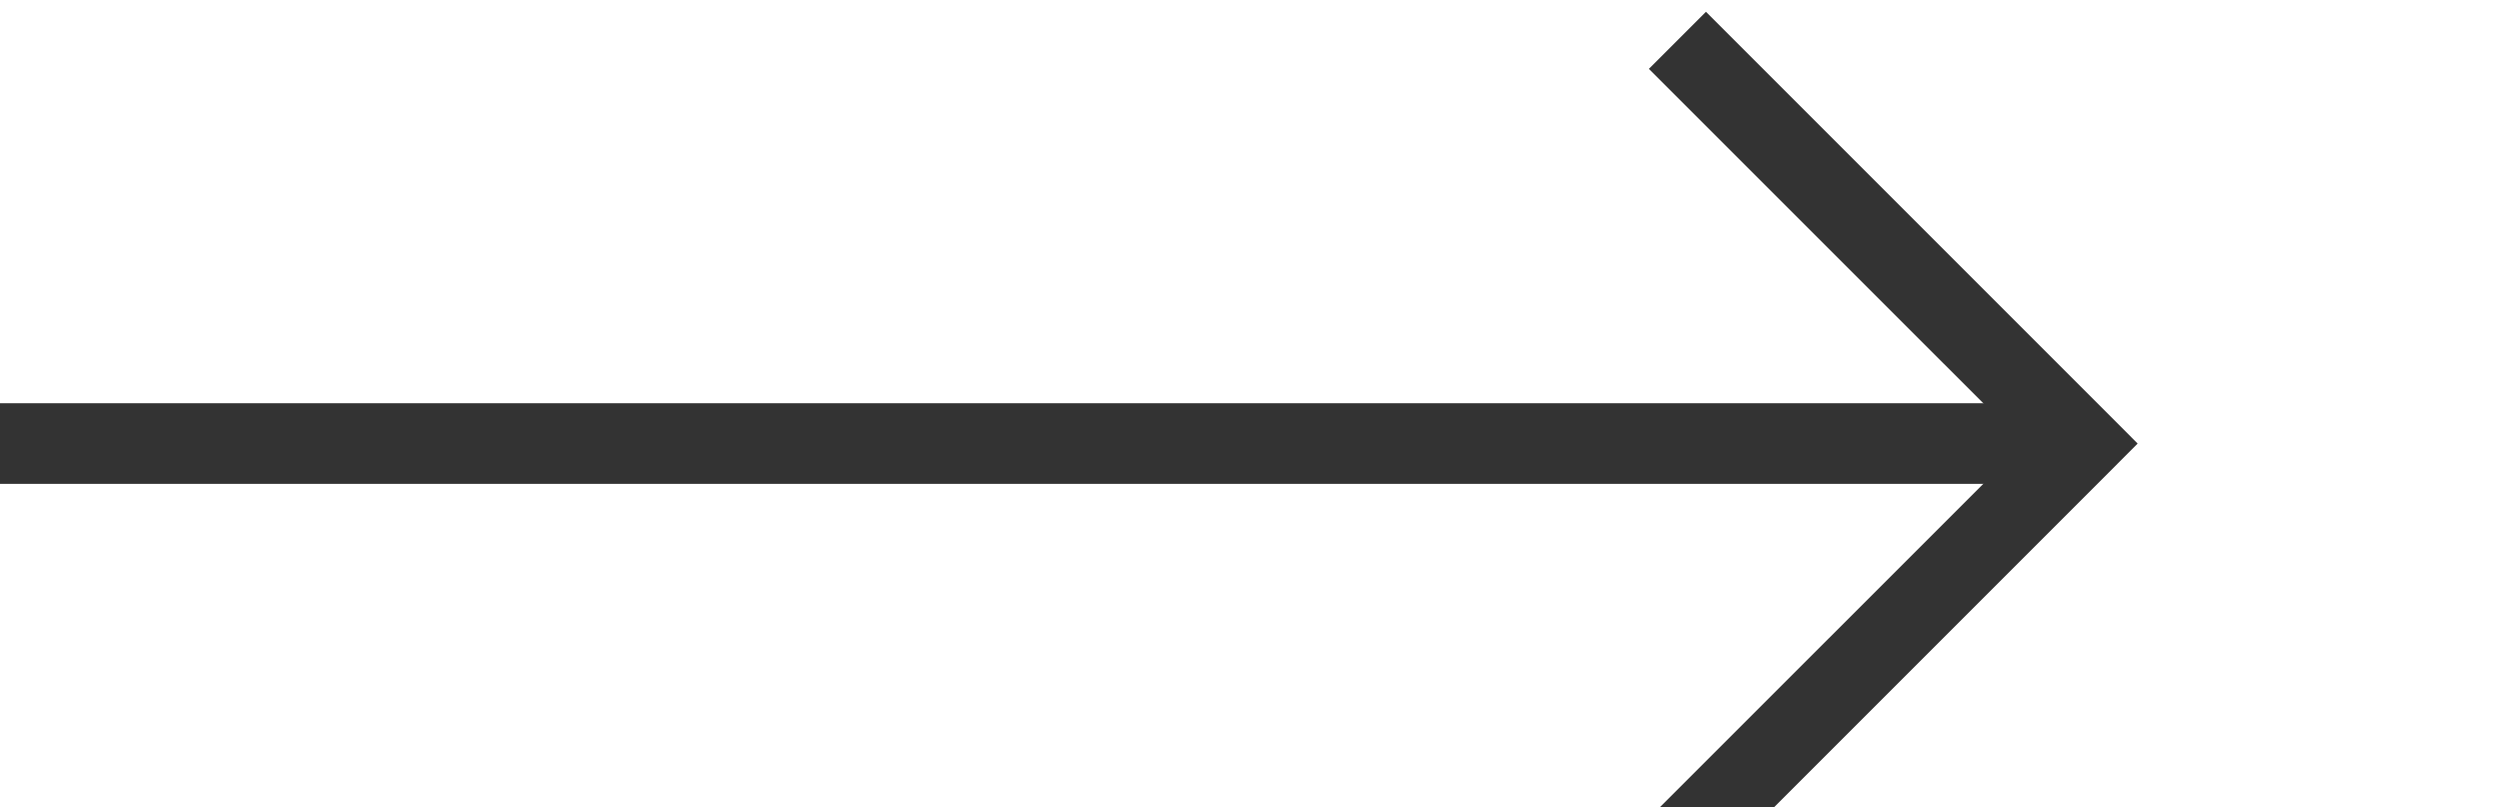
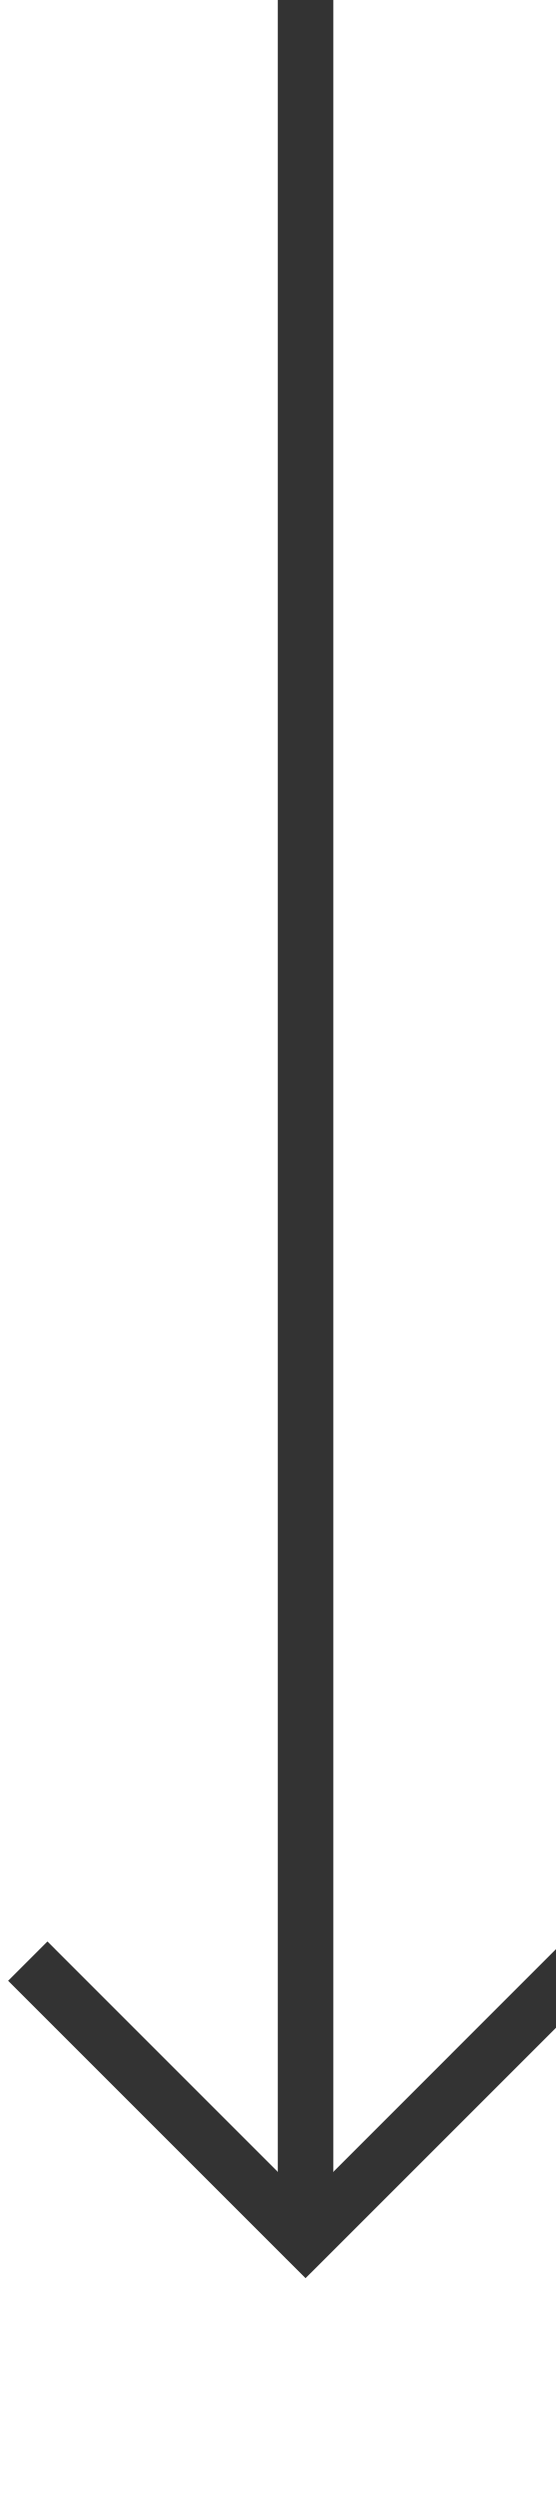
- <svg xmlns="http://www.w3.org/2000/svg" version="1.1" width="31px" height="10px" preserveAspectRatio="xMinYMid meet" viewBox="950 1016  31 8">
-   <path d="M 950 1020.5  L 975.5 1020.5  " stroke-width="1" stroke="#333333" fill="none" />
-   <path d="M 970.446 1015.854  L 975.093 1020.5  L 970.446 1025.146  L 971.154 1025.854  L 976.154 1020.854  L 976.507 1020.5  L 976.154 1020.146  L 971.154 1015.146  L 970.446 1015.854  Z " fill-rule="nonzero" fill="#333333" stroke="none" />
+ <svg xmlns="http://www.w3.org/2000/svg" version="1.1" width="10px" height="45px" preserveAspectRatio="xMidYMin meet" viewBox="1209 1517  8 45">
+   <path d="M 1213.5 1517  L 1213.5 1557  " stroke-width="1" stroke="#333333" fill="none" />
+   <path d="M 1218.146 1551.946  L 1213.5 1556.593  L 1208.854 1551.946  L 1208.146 1552.654  L 1213.146 1557.654  L 1213.5 1558.007  L 1213.854 1557.654  L 1218.854 1552.654  L 1218.146 1551.946  Z " fill-rule="nonzero" fill="#333333" stroke="none" />
</svg>
